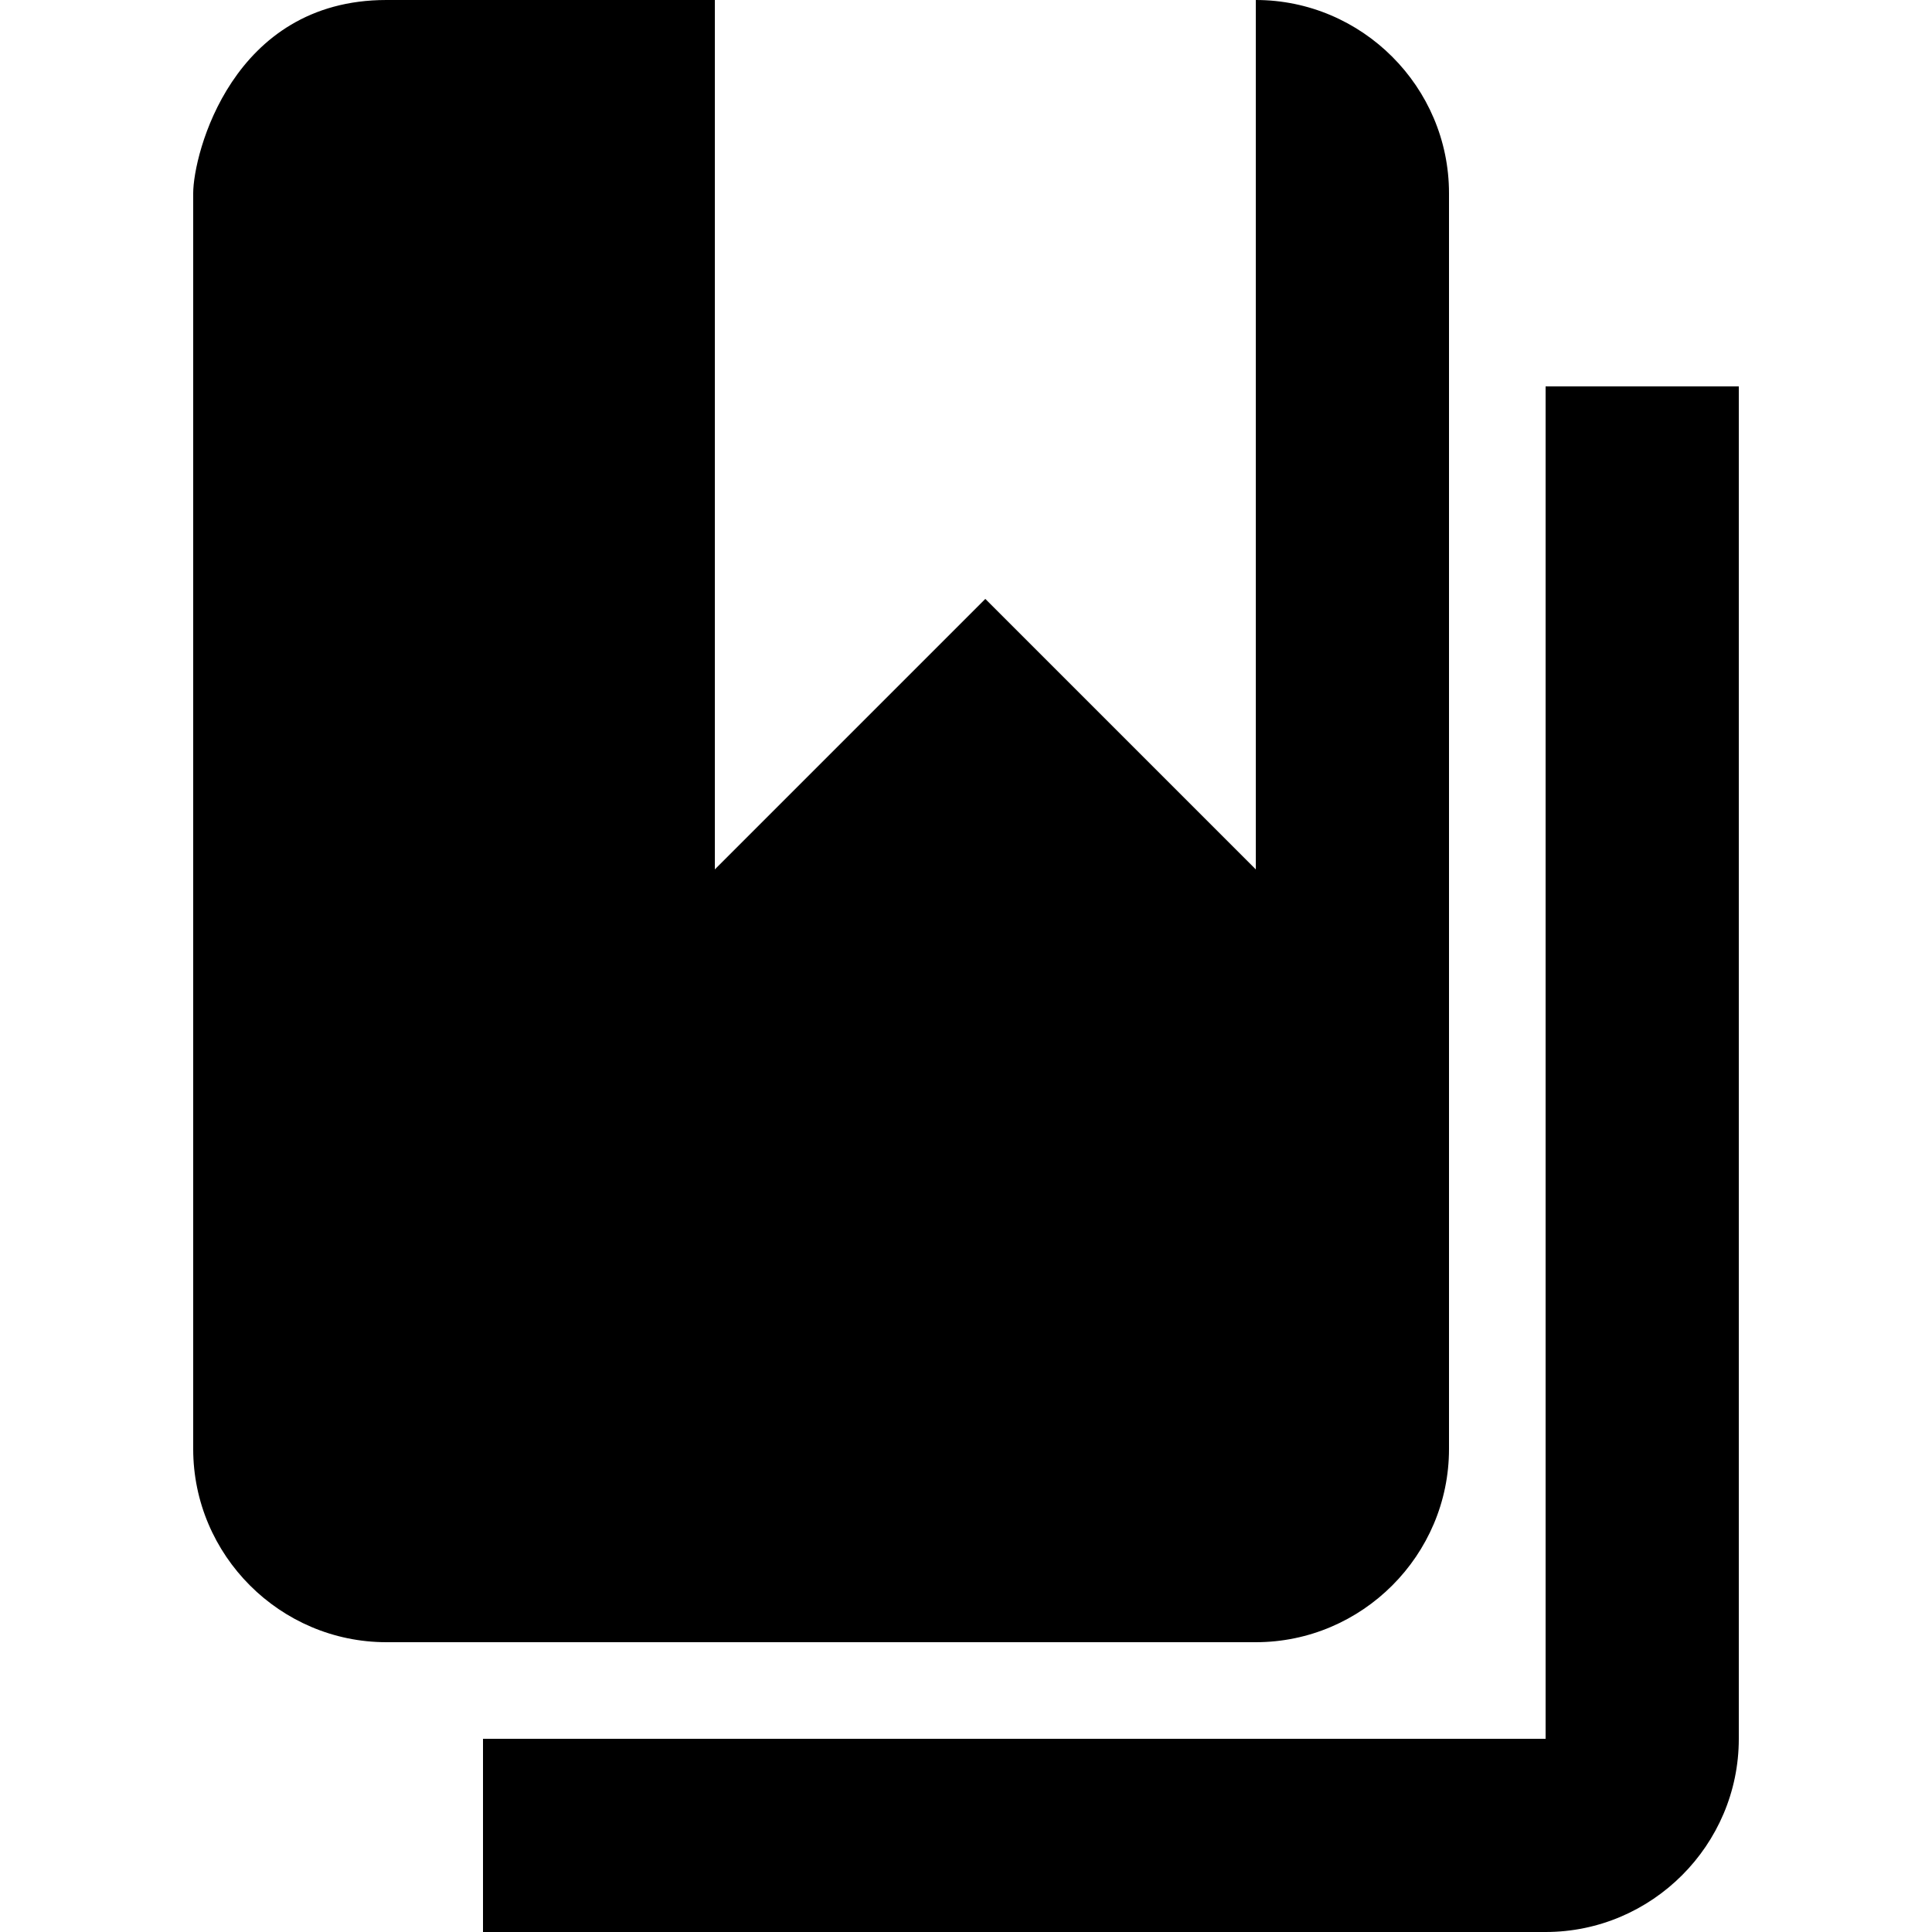
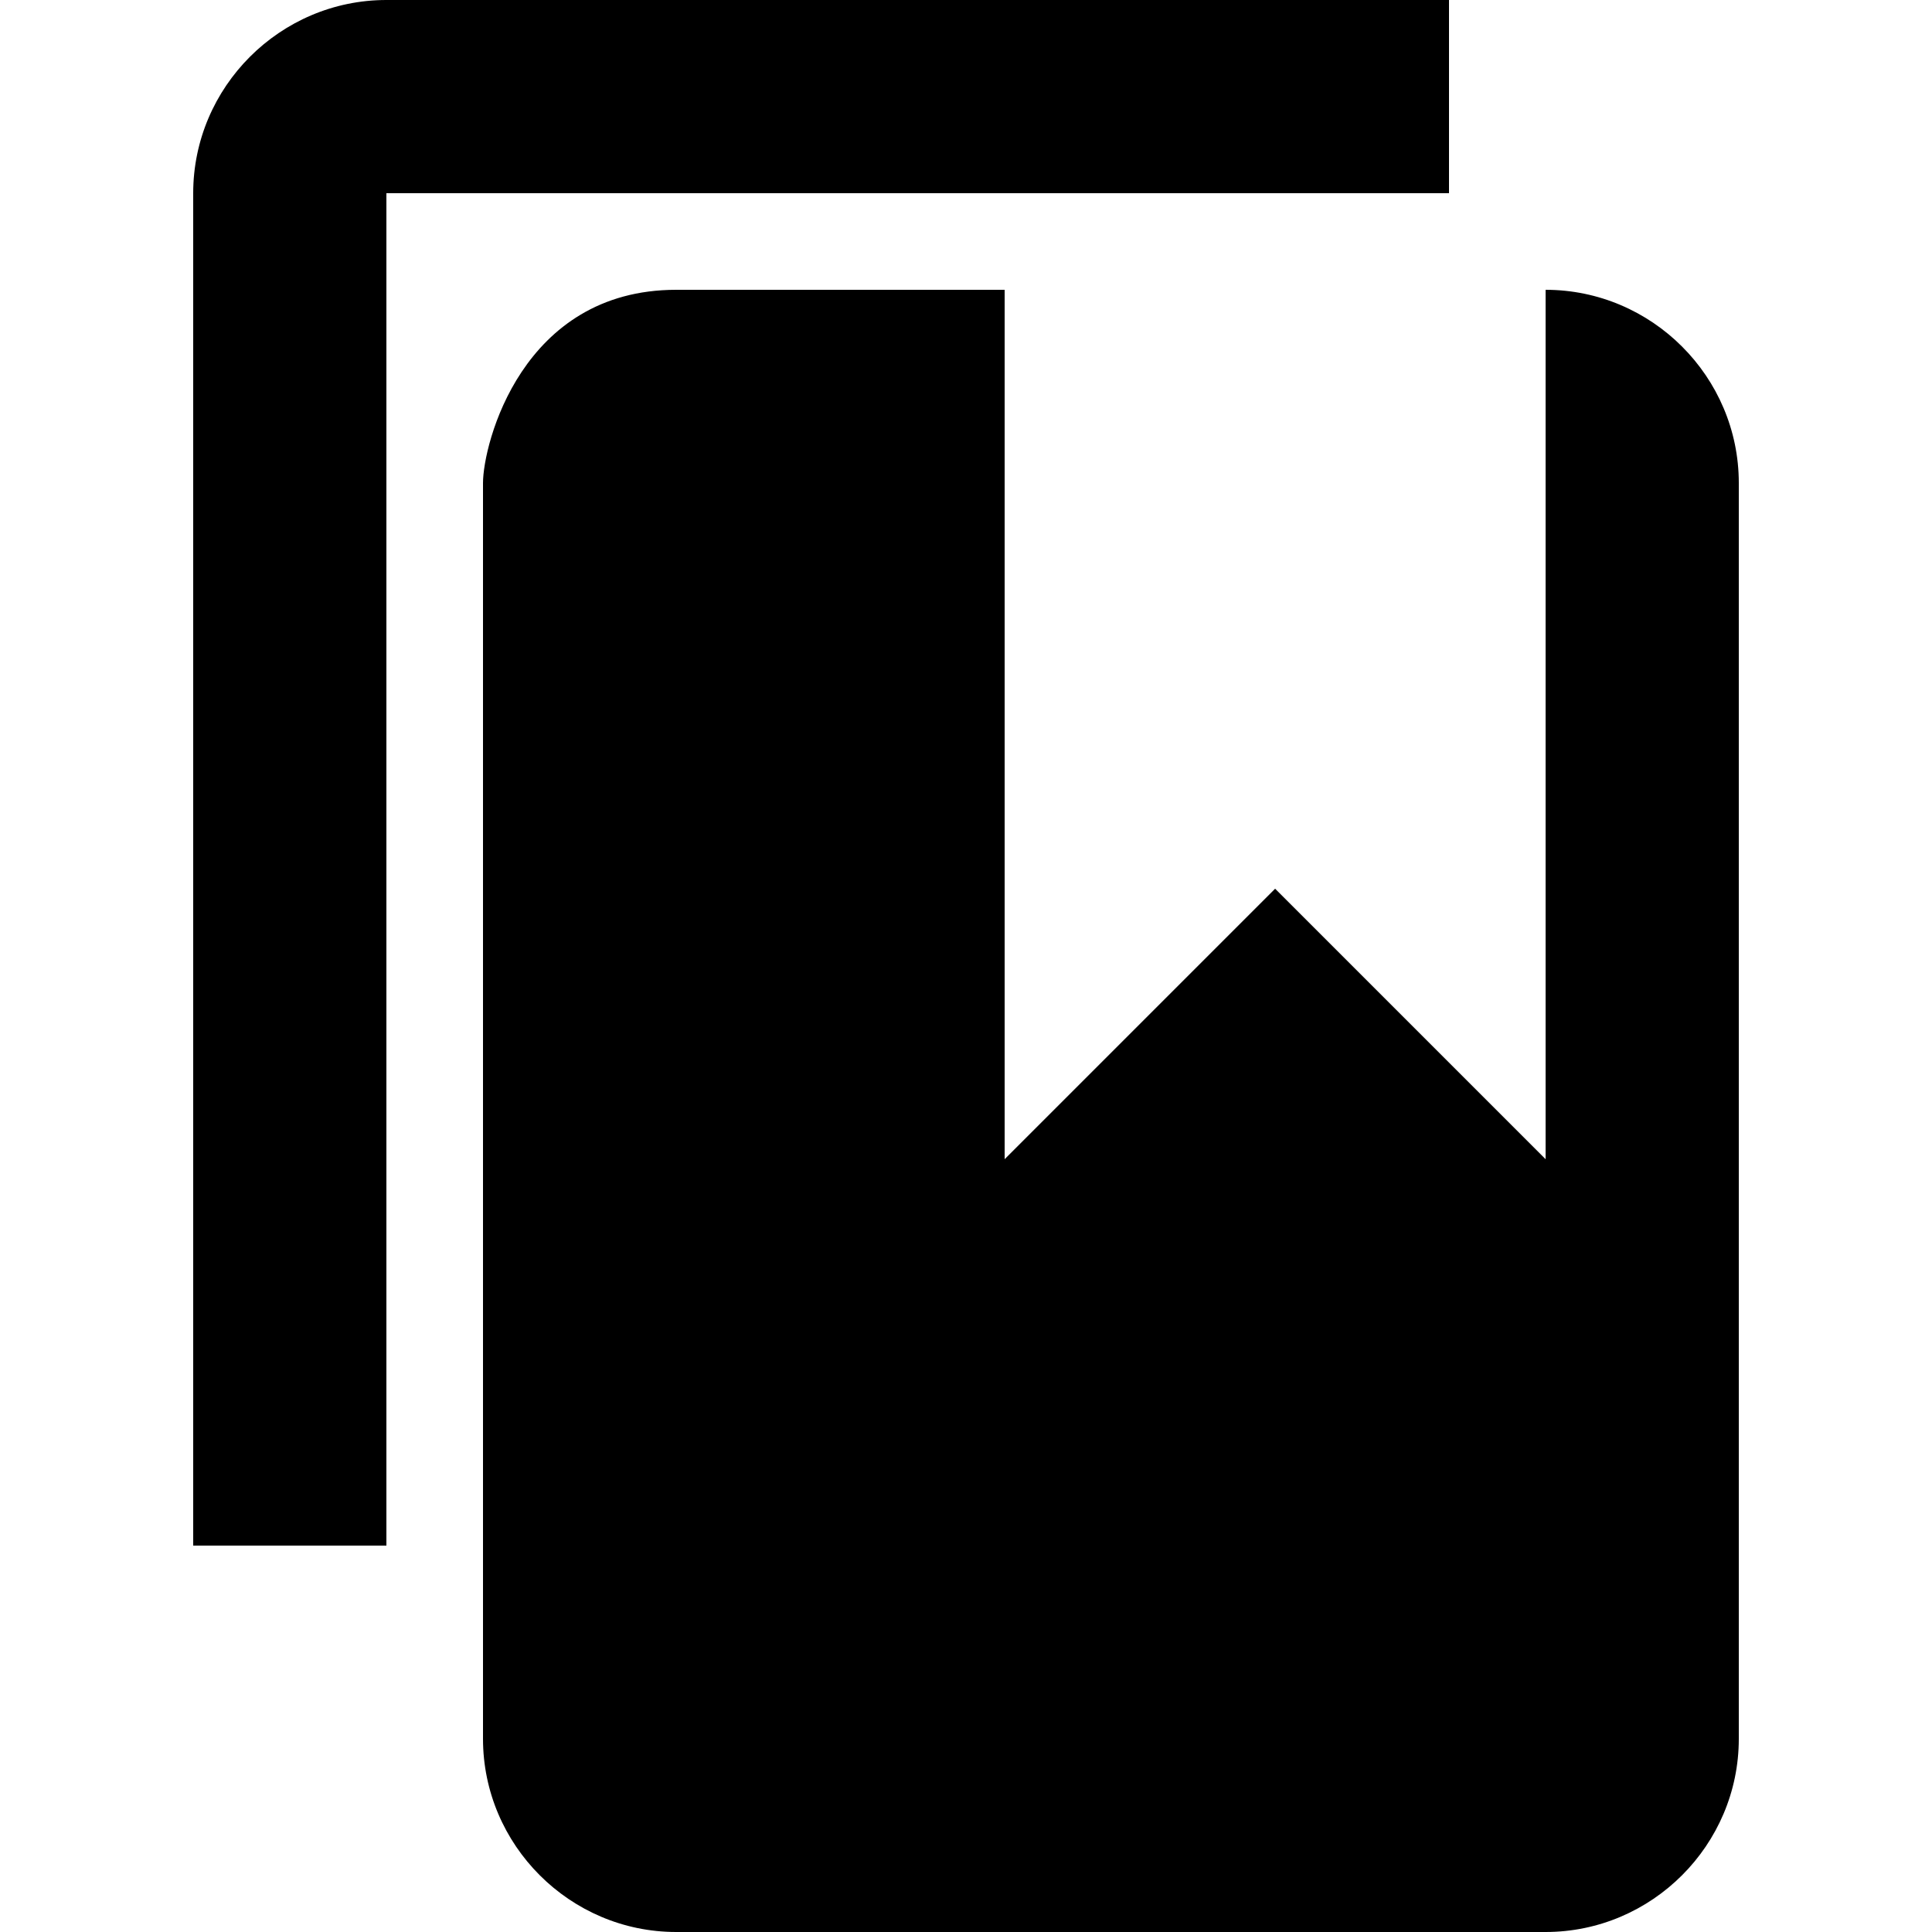
<svg xmlns="http://www.w3.org/2000/svg" width="20" height="20" viewBox="0 0 20 20">
-   <path d="M2 15c0 1.1.9 2 2 2h9c1.1 0 2-.9 2-2V2c0-1.1-.9-2-2-2v9l-2.8-2.8L7.4 9V0H4C2.4 0 2 1.6 2 2z" />
-   <path d="M16 18H5v2h11c1.1 0 2-.9 2-2V4h-2z" />
+   <path d="M5 18c0 1.1.9 2 2 2h9c1.1 0 2-.9 2-2V5c0-1.1-.9-2-2-2v9l-2.8-2.8-2.8 2.8V3H7C5.4 3 5 4.6 5 5v13z" />
+   <path d="M4 2h11V0H4C2.9 0 2 .9 2 2v14h2V2z" />
</svg>
